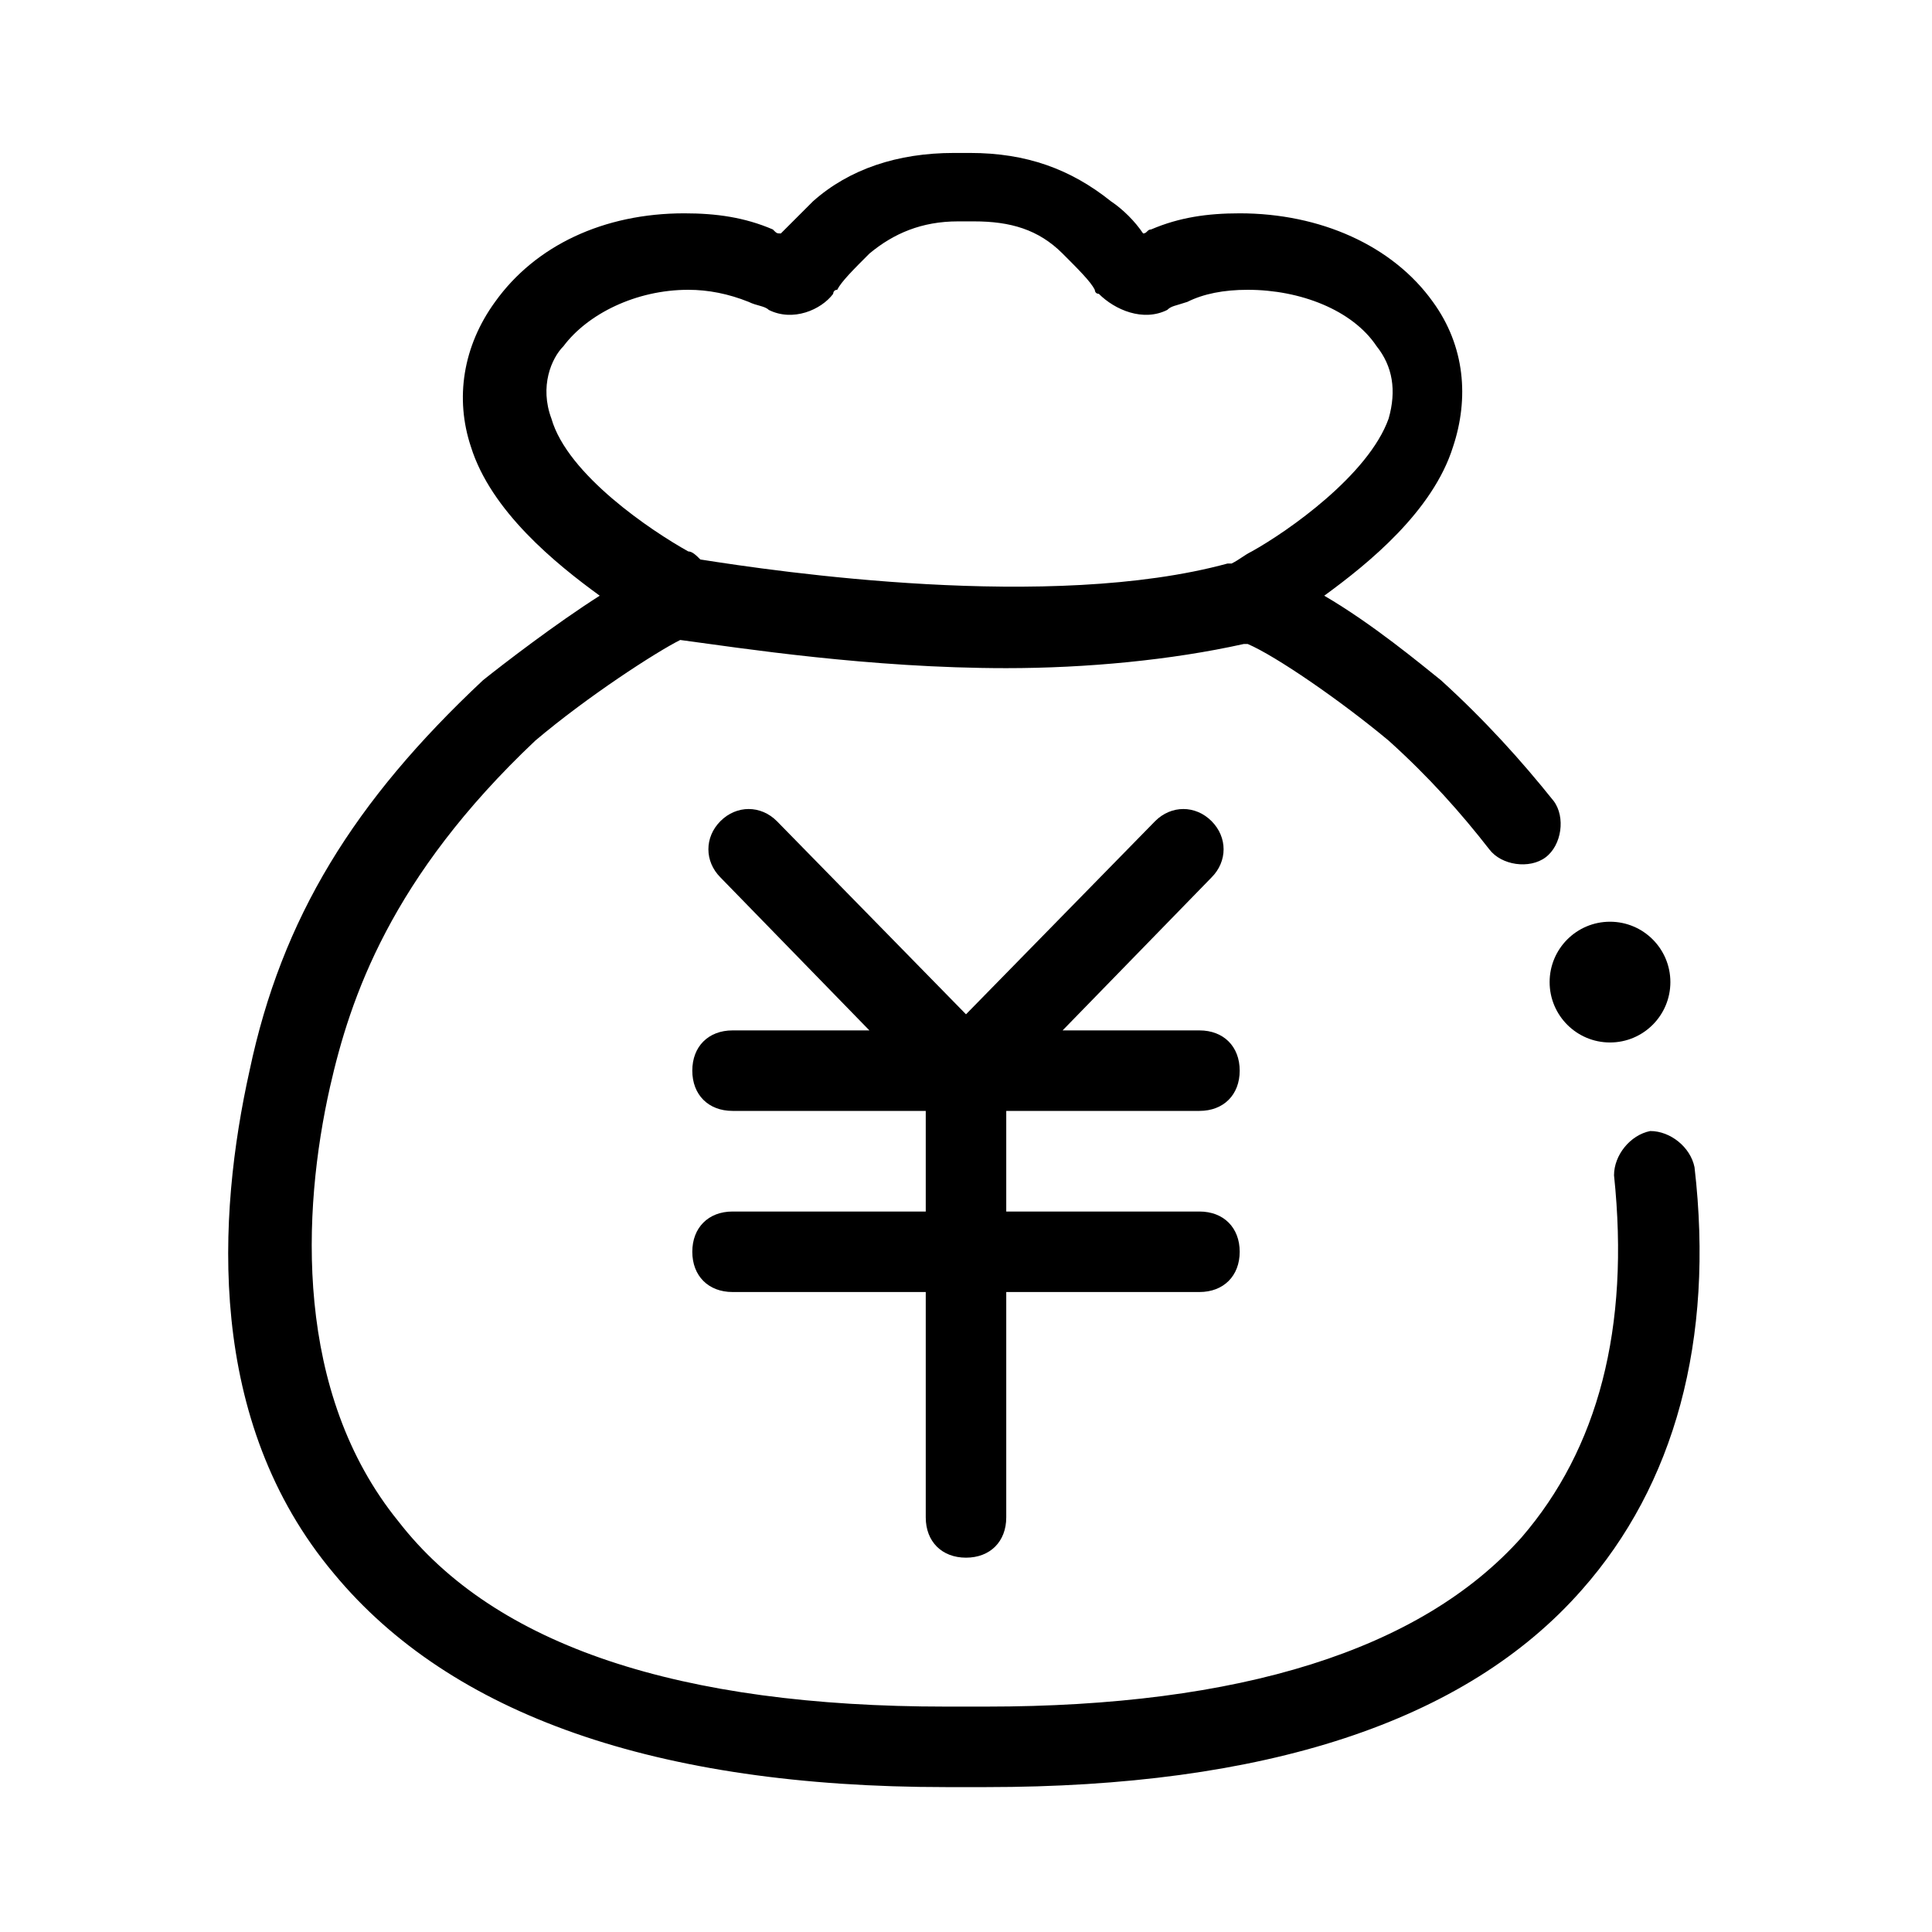
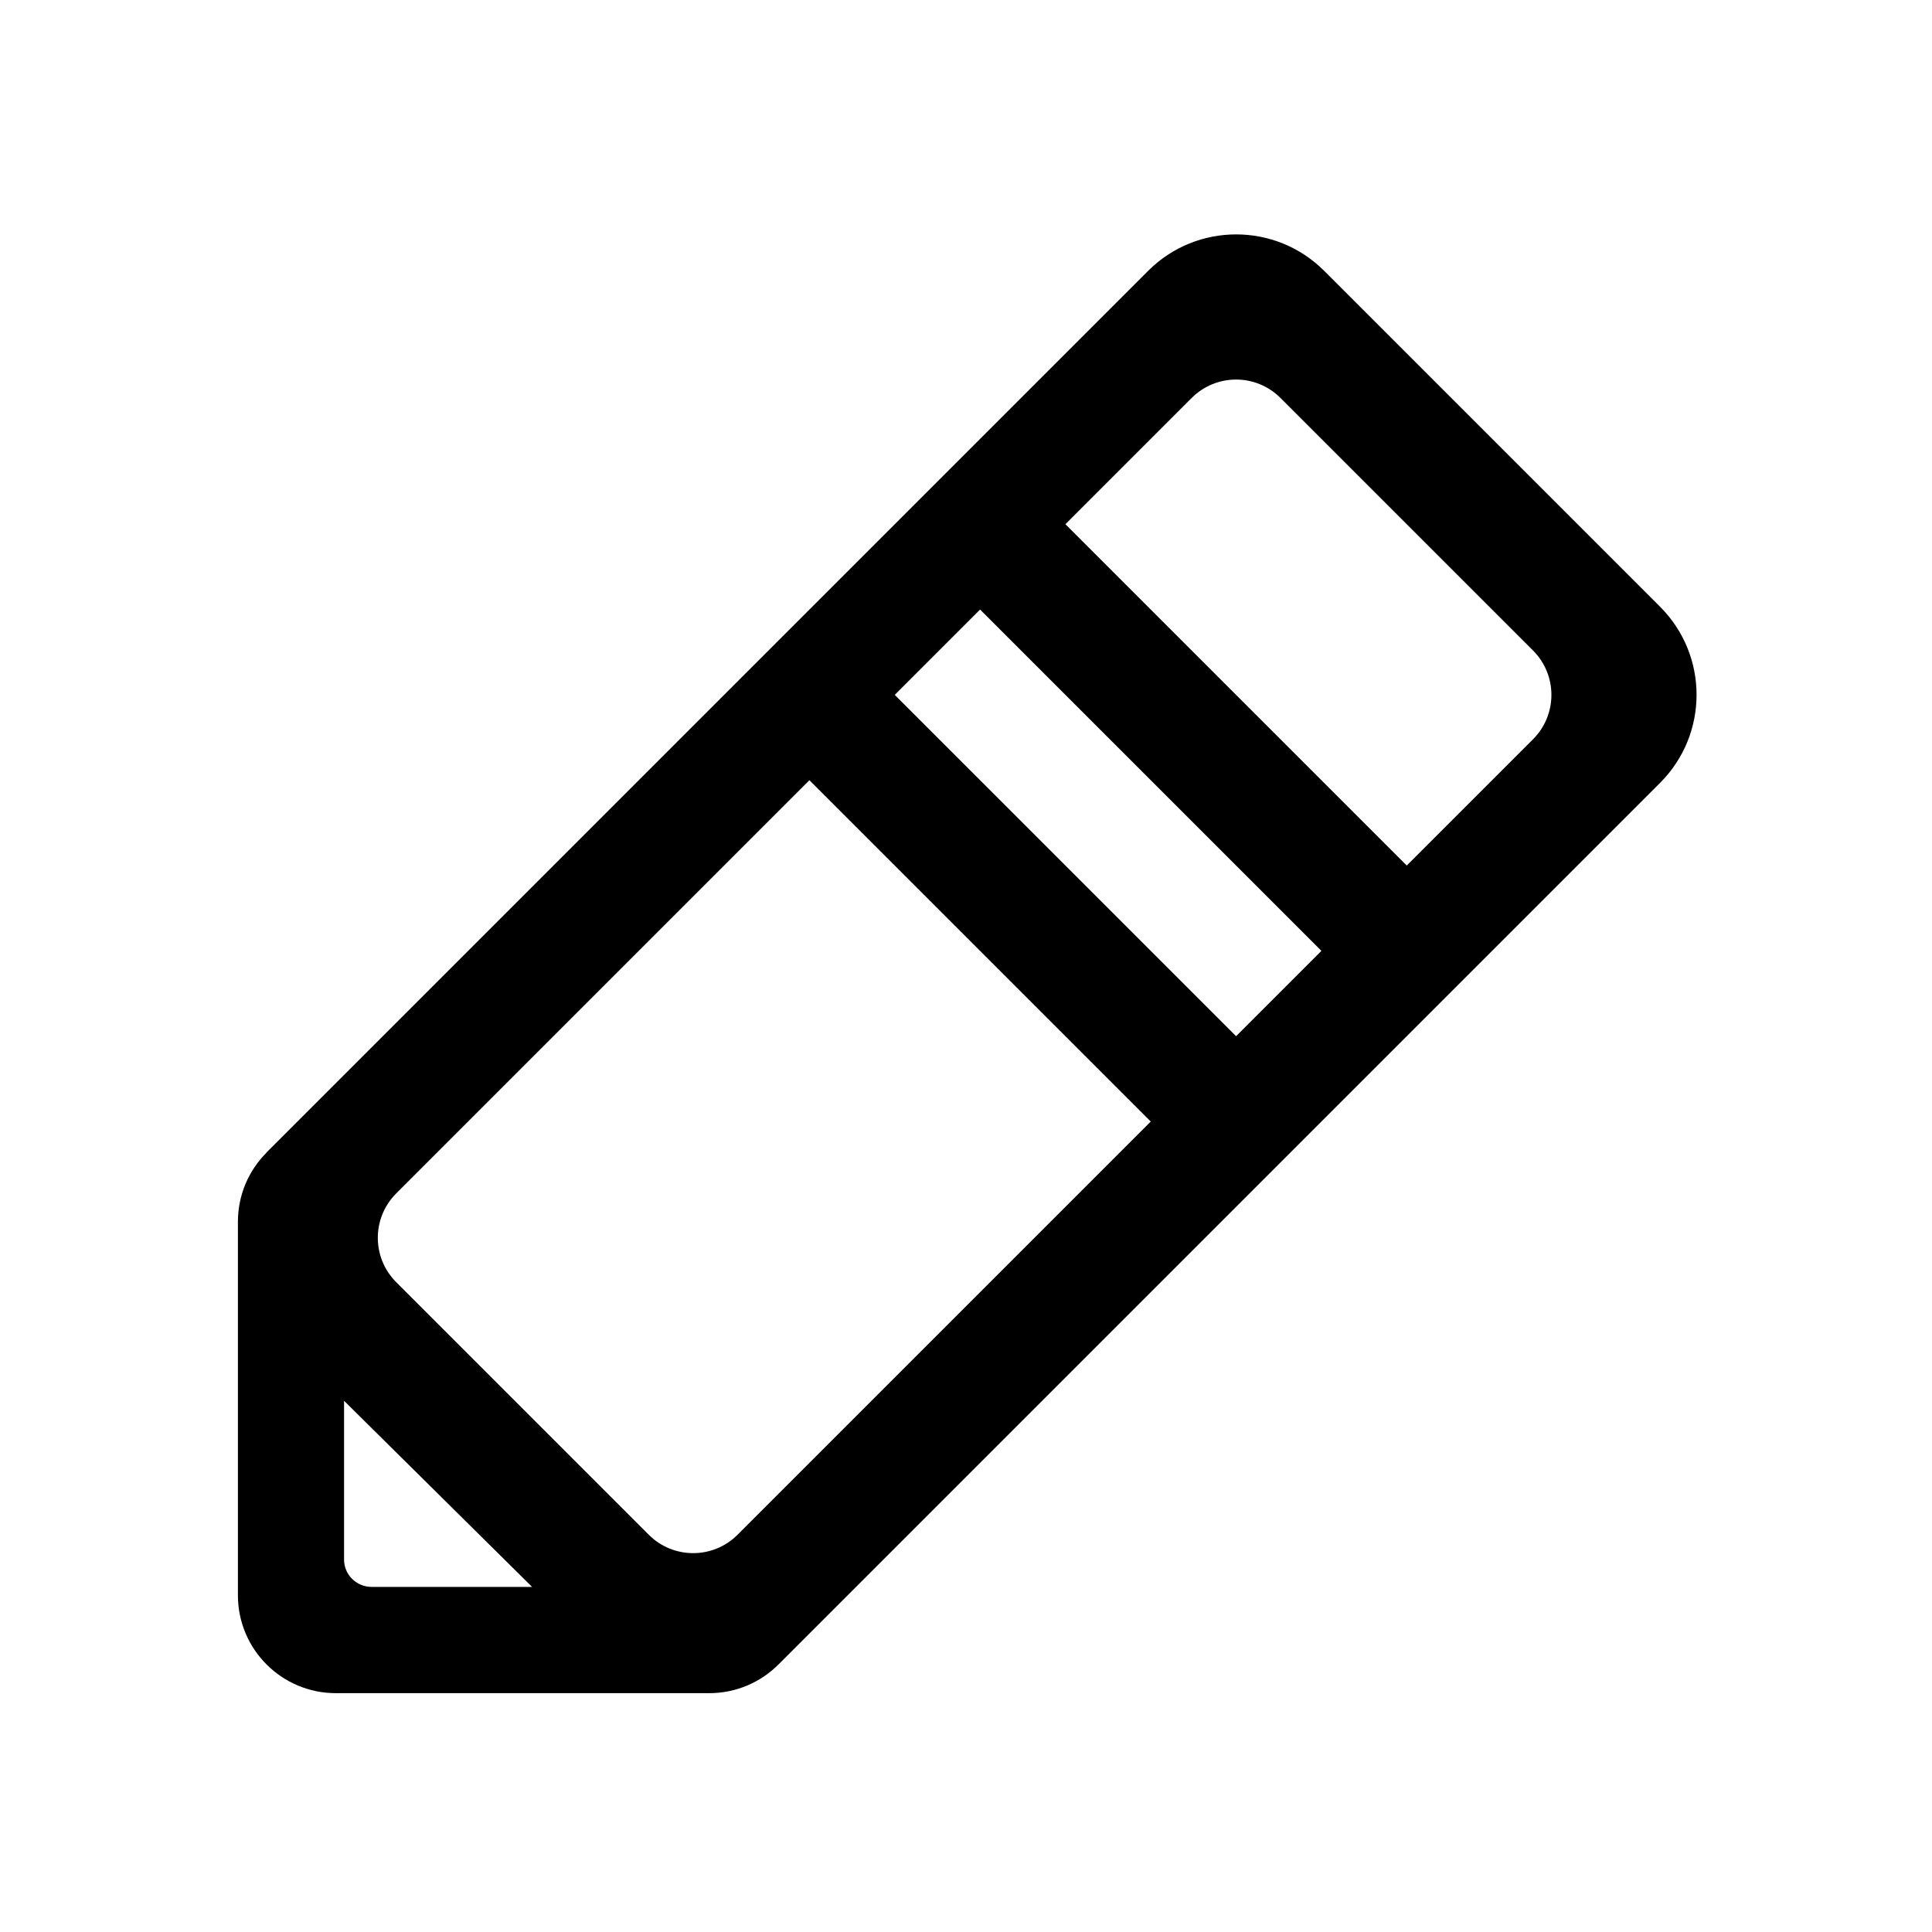
- <svg xmlns="http://www.w3.org/2000/svg" t="1657616367384" class="icon" viewBox="0 0 1024 1024" version="1.1" p-id="1468" width="200" height="200">
+ <svg xmlns="http://www.w3.org/2000/svg" t="1657693994020" class="icon" viewBox="0 0 1024 1024" version="1.1" p-id="2438" width="200" height="200">
  <defs>
    <style type="text/css">@font-face { font-family: feedback-iconfont; src: url("//at.alicdn.com/t/font_1031158_u69w8yhxdu.woff2?t=1630033759944") format("woff2"), url("//at.alicdn.com/t/font_1031158_u69w8yhxdu.woff?t=1630033759944") format("woff"), url("//at.alicdn.com/t/font_1031158_u69w8yhxdu.ttf?t=1630033759944") format("truetype"); }
</style>
  </defs>
-   <path d="M635.733 588.8c12.8 0 21.333-8.533 21.333-21.333s-8.533-21.333-21.333-21.333h-72.533l78.933-81.067c8.533-8.533 8.533-21.333 0-29.867s-21.333-8.533-29.867 0L512 537.6l-100.267-102.4c-8.533-8.533-21.333-8.533-29.867 0s-8.533 21.333 0 29.867l78.933 81.067h-72.533c-12.8 0-21.333 8.533-21.333 21.333s8.533 21.333 21.333 21.333H490.667v53.333h-102.4c-12.8 0-21.333 8.533-21.333 21.333s8.533 21.333 21.333 21.333H490.667v119.467c0 12.8 8.533 21.333 21.333 21.333s21.333-8.533 21.333-21.333v-119.467h102.4c12.8 0 21.333-8.533 21.333-21.333s-8.533-21.333-21.333-21.333H533.333v-53.333h102.4z" p-id="1469" />
-   <path d="M898.133 618.667c-2.133-10.667-12.8-19.2-23.467-19.2-10.667 2.133-19.2 12.8-19.2 23.467 8.533 81.067-8.533 145.067-49.067 192-53.333 59.733-149.333 89.6-283.733 89.6h-19.2-2.133c-140.8 0-238.933-32-290.133-98.133-55.467-68.267-51.2-164.267-36.267-230.4 10.667-46.933 32-110.933 108.8-183.467 27.733-23.467 64-46.933 76.8-53.333 32 4.267 100.267 14.933 172.8 14.933 42.667 0 87.467-4.267 125.867-12.8h2.133c14.933 6.4 49.067 29.867 74.667 51.2 21.333 19.2 38.4 38.4 53.333 57.6 6.4 8.533 21.333 10.667 29.867 4.267 8.533-6.4 10.667-21.333 4.267-29.867-17.067-21.333-36.267-42.667-59.733-64-10.667-8.533-36.267-29.867-61.867-44.8 23.467-17.067 57.6-44.8 68.267-78.933 8.533-25.6 6.4-53.333-10.667-76.8-21.333-29.867-59.733-46.933-102.4-46.933-17.067 0-32 2.133-46.933 8.533-2.133 0-2.133 2.133-4.267 2.133-4.267-6.4-10.667-12.8-17.067-17.067-21.333-17.067-44.8-25.6-74.667-25.6h-4.267-4.267c-29.867 0-55.467 8.533-74.667 25.6l-17.067 17.067c-2.133 0-2.133 0-4.267-2.133-14.933-6.4-29.867-8.533-46.933-8.533-42.667 0-78.933 17.067-100.267 46.933-17.067 23.467-21.333 51.2-12.8 76.8 10.667 34.133 44.8 61.867 68.267 78.933-23.467 14.933-51.2 36.267-61.867 44.8-68.267 64-106.667 125.867-123.733 206.933-17.067 76.8-23.467 185.6 44.8 266.667 61.867 74.667 170.667 113.067 324.267 113.067h21.333c147.2 0 253.867-34.133 315.733-104.533 49.067-55.467 70.4-132.267 59.733-224zM292.267 221.867c-6.4-17.067 0-32 6.4-38.4 12.8-17.067 38.4-29.867 66.133-29.867 10.667 0 21.333 2.133 32 6.4 4.267 2.133 8.533 2.133 10.667 4.267 12.8 6.4 27.733 0 34.133-8.533 0 0 0-2.133 2.133-2.133 2.133-4.267 8.533-10.667 17.067-19.2 12.8-10.667 27.733-17.067 46.933-17.067h8.533c19.2 0 34.133 4.267 46.933 17.067 8.533 8.533 14.933 14.933 17.067 19.2 0 0 0 2.133 2.133 2.133 8.533 8.533 23.467 14.933 36.267 8.533 2.133-2.133 4.267-2.133 10.667-4.267 8.533-4.267 19.2-6.4 32-6.4 27.733 0 55.467 10.667 68.267 29.867 8.533 10.667 10.667 23.467 6.4 38.4-10.667 29.867-53.333 59.733-72.533 70.4-4.267 2.133-6.4 4.267-10.667 6.4h-2.133c-93.867 25.6-238.933 4.267-279.467-2.133-2.133-2.133-4.267-4.267-6.4-4.267-19.2-10.667-64-40.533-72.533-70.4z" p-id="1470" />
-   <path d="M853.333 520.533m-32 0a32 32 0 1 0 64 0 32 32 0 1 0-64 0Z" p-id="1471" />
+   <path d="M879.88 321.59L701.861 143.571c-25.776-25.776-67.567-25.776-93.343 0L141.161 610.928l0.046 0.046c-9.338 9.384-15.11 22.317-15.11 36.602v197.937c0 28.66 23.233 51.893 51.893 51.893h197.937c14.483 0 27.573-5.938 36.986-15.506L879.88 414.933c25.776-25.776 25.776-67.567 0-93.343z m-682.894 519.502c-8.078 0-14.626-6.482-14.626-14.478v-84.16l99.651 98.638h-85.024z m389.418-223.136l-21.71 21.71-173.789 173.789c-12.988 12.988-34.045 12.988-47.033 0L209.996 679.581c-12.988-12.988-12.988-34.045 0-47.033L383.785 458.758l21.71-21.71 23.517-23.517 23.517 23.517 133.875 133.875 23.517 23.517-23.517 23.517z m68.744-68.744L474.239 368.304l45.227-45.227 180.908 180.908-45.227 45.227z m90.453-90.454L564.693 277.85l66.938-66.938c12.988-12.988 34.045-12.988 47.033 0l133.875 133.875c12.988 12.988 12.988 34.045 0 47.033l-66.939 66.938z" p-id="2439" />
</svg>
